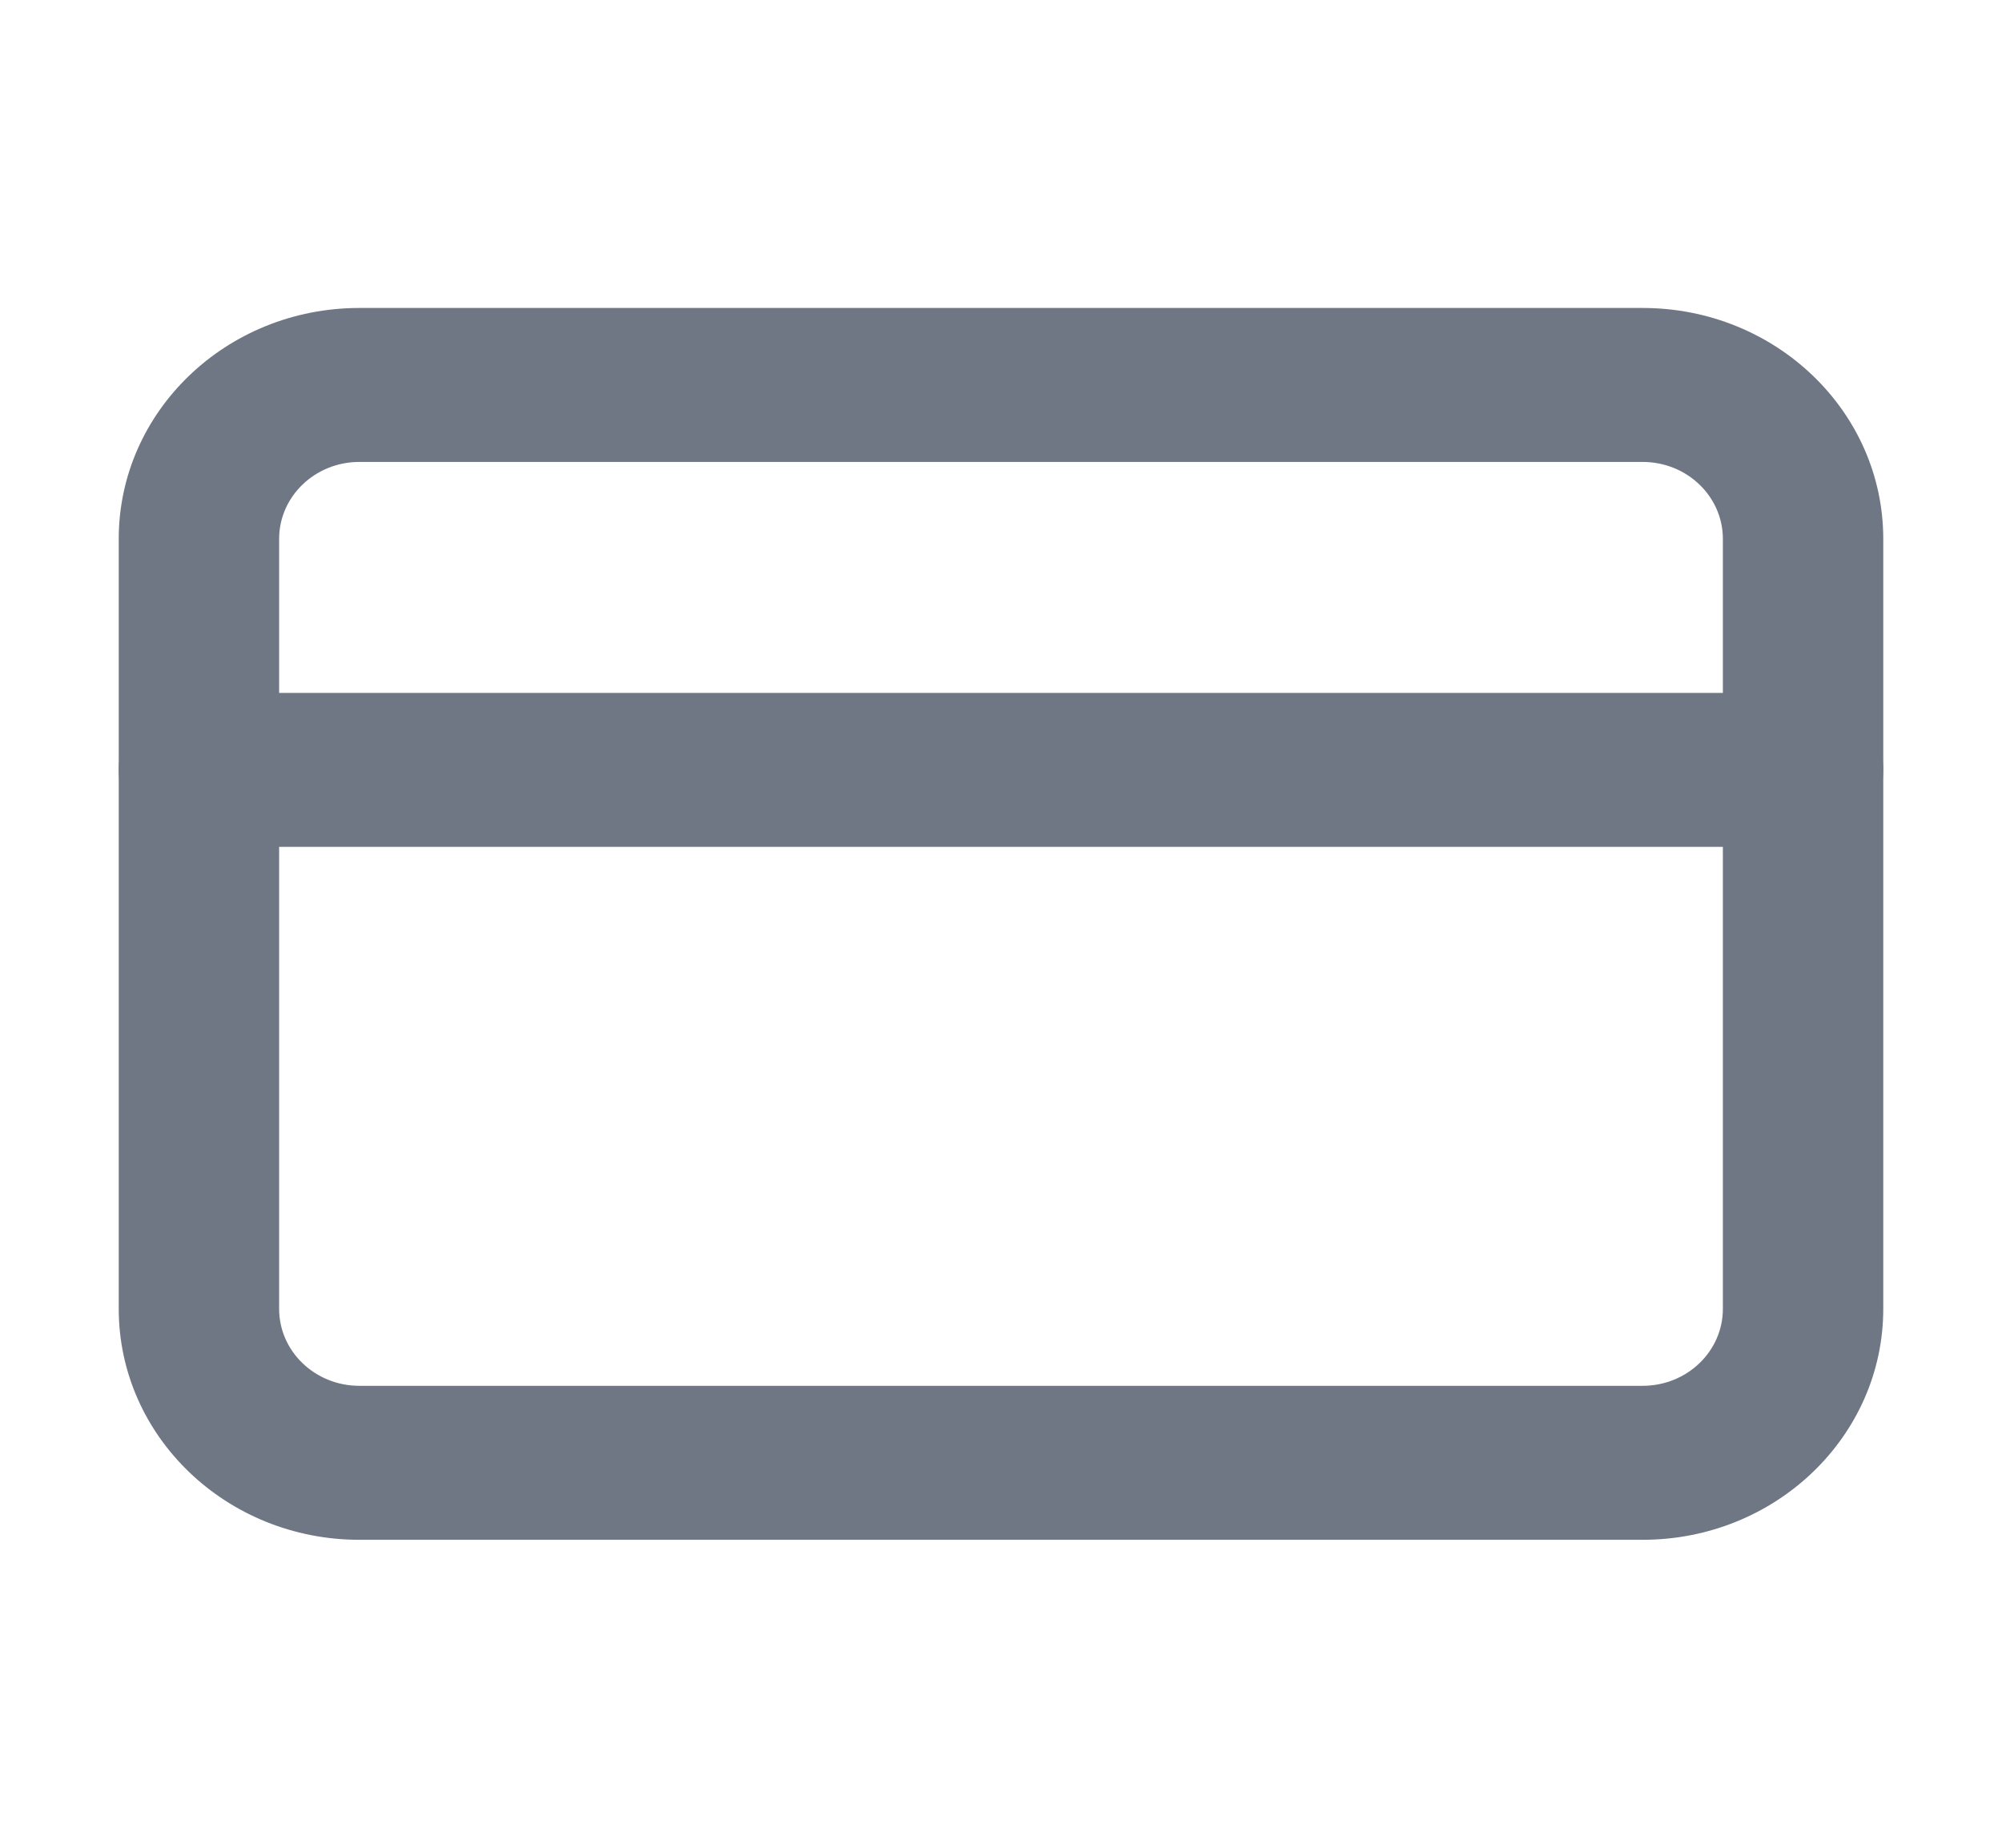
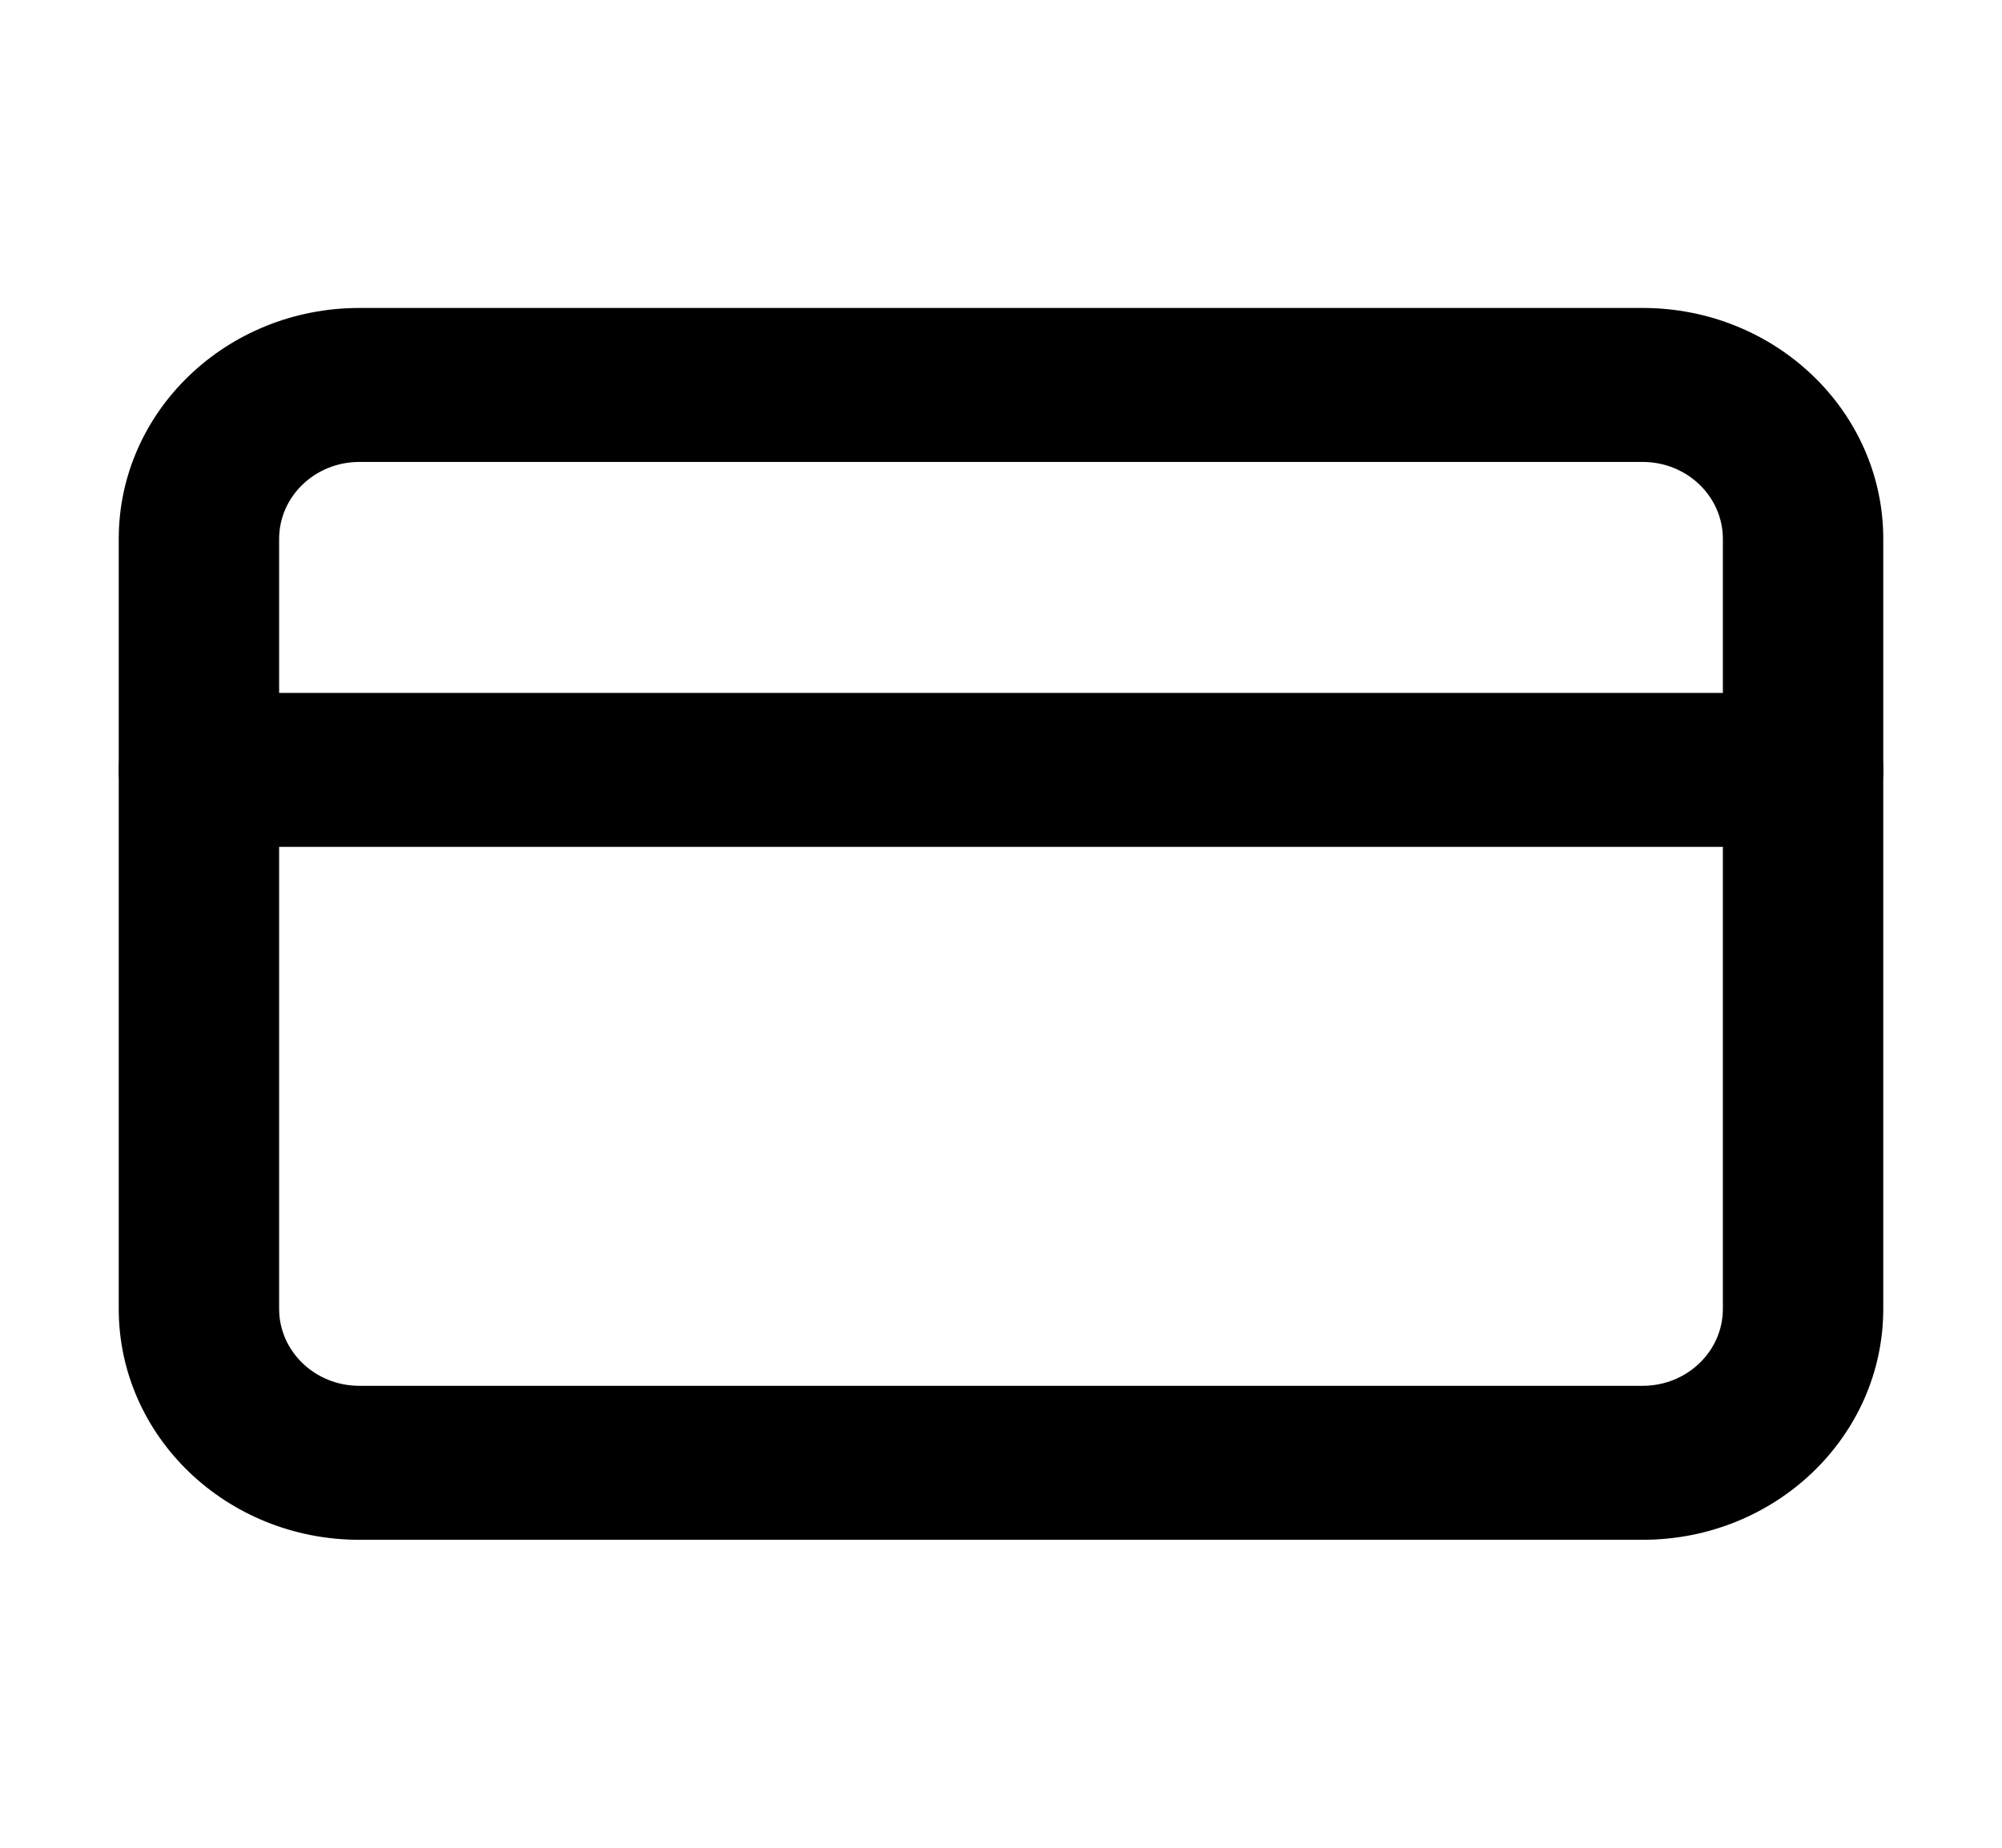
<svg xmlns="http://www.w3.org/2000/svg" width="26" height="24" viewBox="0 0 26 24" fill="none">
-   <path fill-rule="evenodd" clip-rule="evenodd" d="M4.667 6C4.091 6 3.625 6.448 3.625 7V17C3.625 17.552 4.091 18 4.667 18H21.333C21.909 18 22.375 17.552 22.375 17V7C22.375 6.448 21.909 6 21.333 6H4.667ZM1.542 7C1.542 5.343 2.941 4 4.667 4H21.333C23.059 4 24.458 5.343 24.458 7V17C24.458 18.657 23.059 20 21.333 20H4.667C2.941 20 1.542 18.657 1.542 17V7Z" fill="#6F7785" />
-   <path fill-rule="evenodd" clip-rule="evenodd" d="M1.542 10C1.542 9.448 2.008 9 2.583 9H23.417C23.992 9 24.458 9.448 24.458 10C24.458 10.552 23.992 11 23.417 11H2.583C2.008 11 1.542 10.552 1.542 10Z" fill="#6F7785" />
+   <path fill-rule="evenodd" clip-rule="evenodd" d="M4.667 6C4.091 6 3.625 6.448 3.625 7V17C3.625 17.552 4.091 18 4.667 18H21.333C21.909 18 22.375 17.552 22.375 17V7C22.375 6.448 21.909 6 21.333 6H4.667ZM1.542 7C1.542 5.343 2.941 4 4.667 4H21.333C23.059 4 24.458 5.343 24.458 7V17C24.458 18.657 23.059 20 21.333 20H4.667C2.941 20 1.542 18.657 1.542 17V7Z" fill="currentColor" />
+   <path fill-rule="evenodd" clip-rule="evenodd" d="M1.542 10C1.542 9.448 2.008 9 2.583 9H23.417C23.992 9 24.458 9.448 24.458 10C24.458 10.552 23.992 11 23.417 11H2.583C2.008 11 1.542 10.552 1.542 10Z" fill="currentColor" />
</svg>
